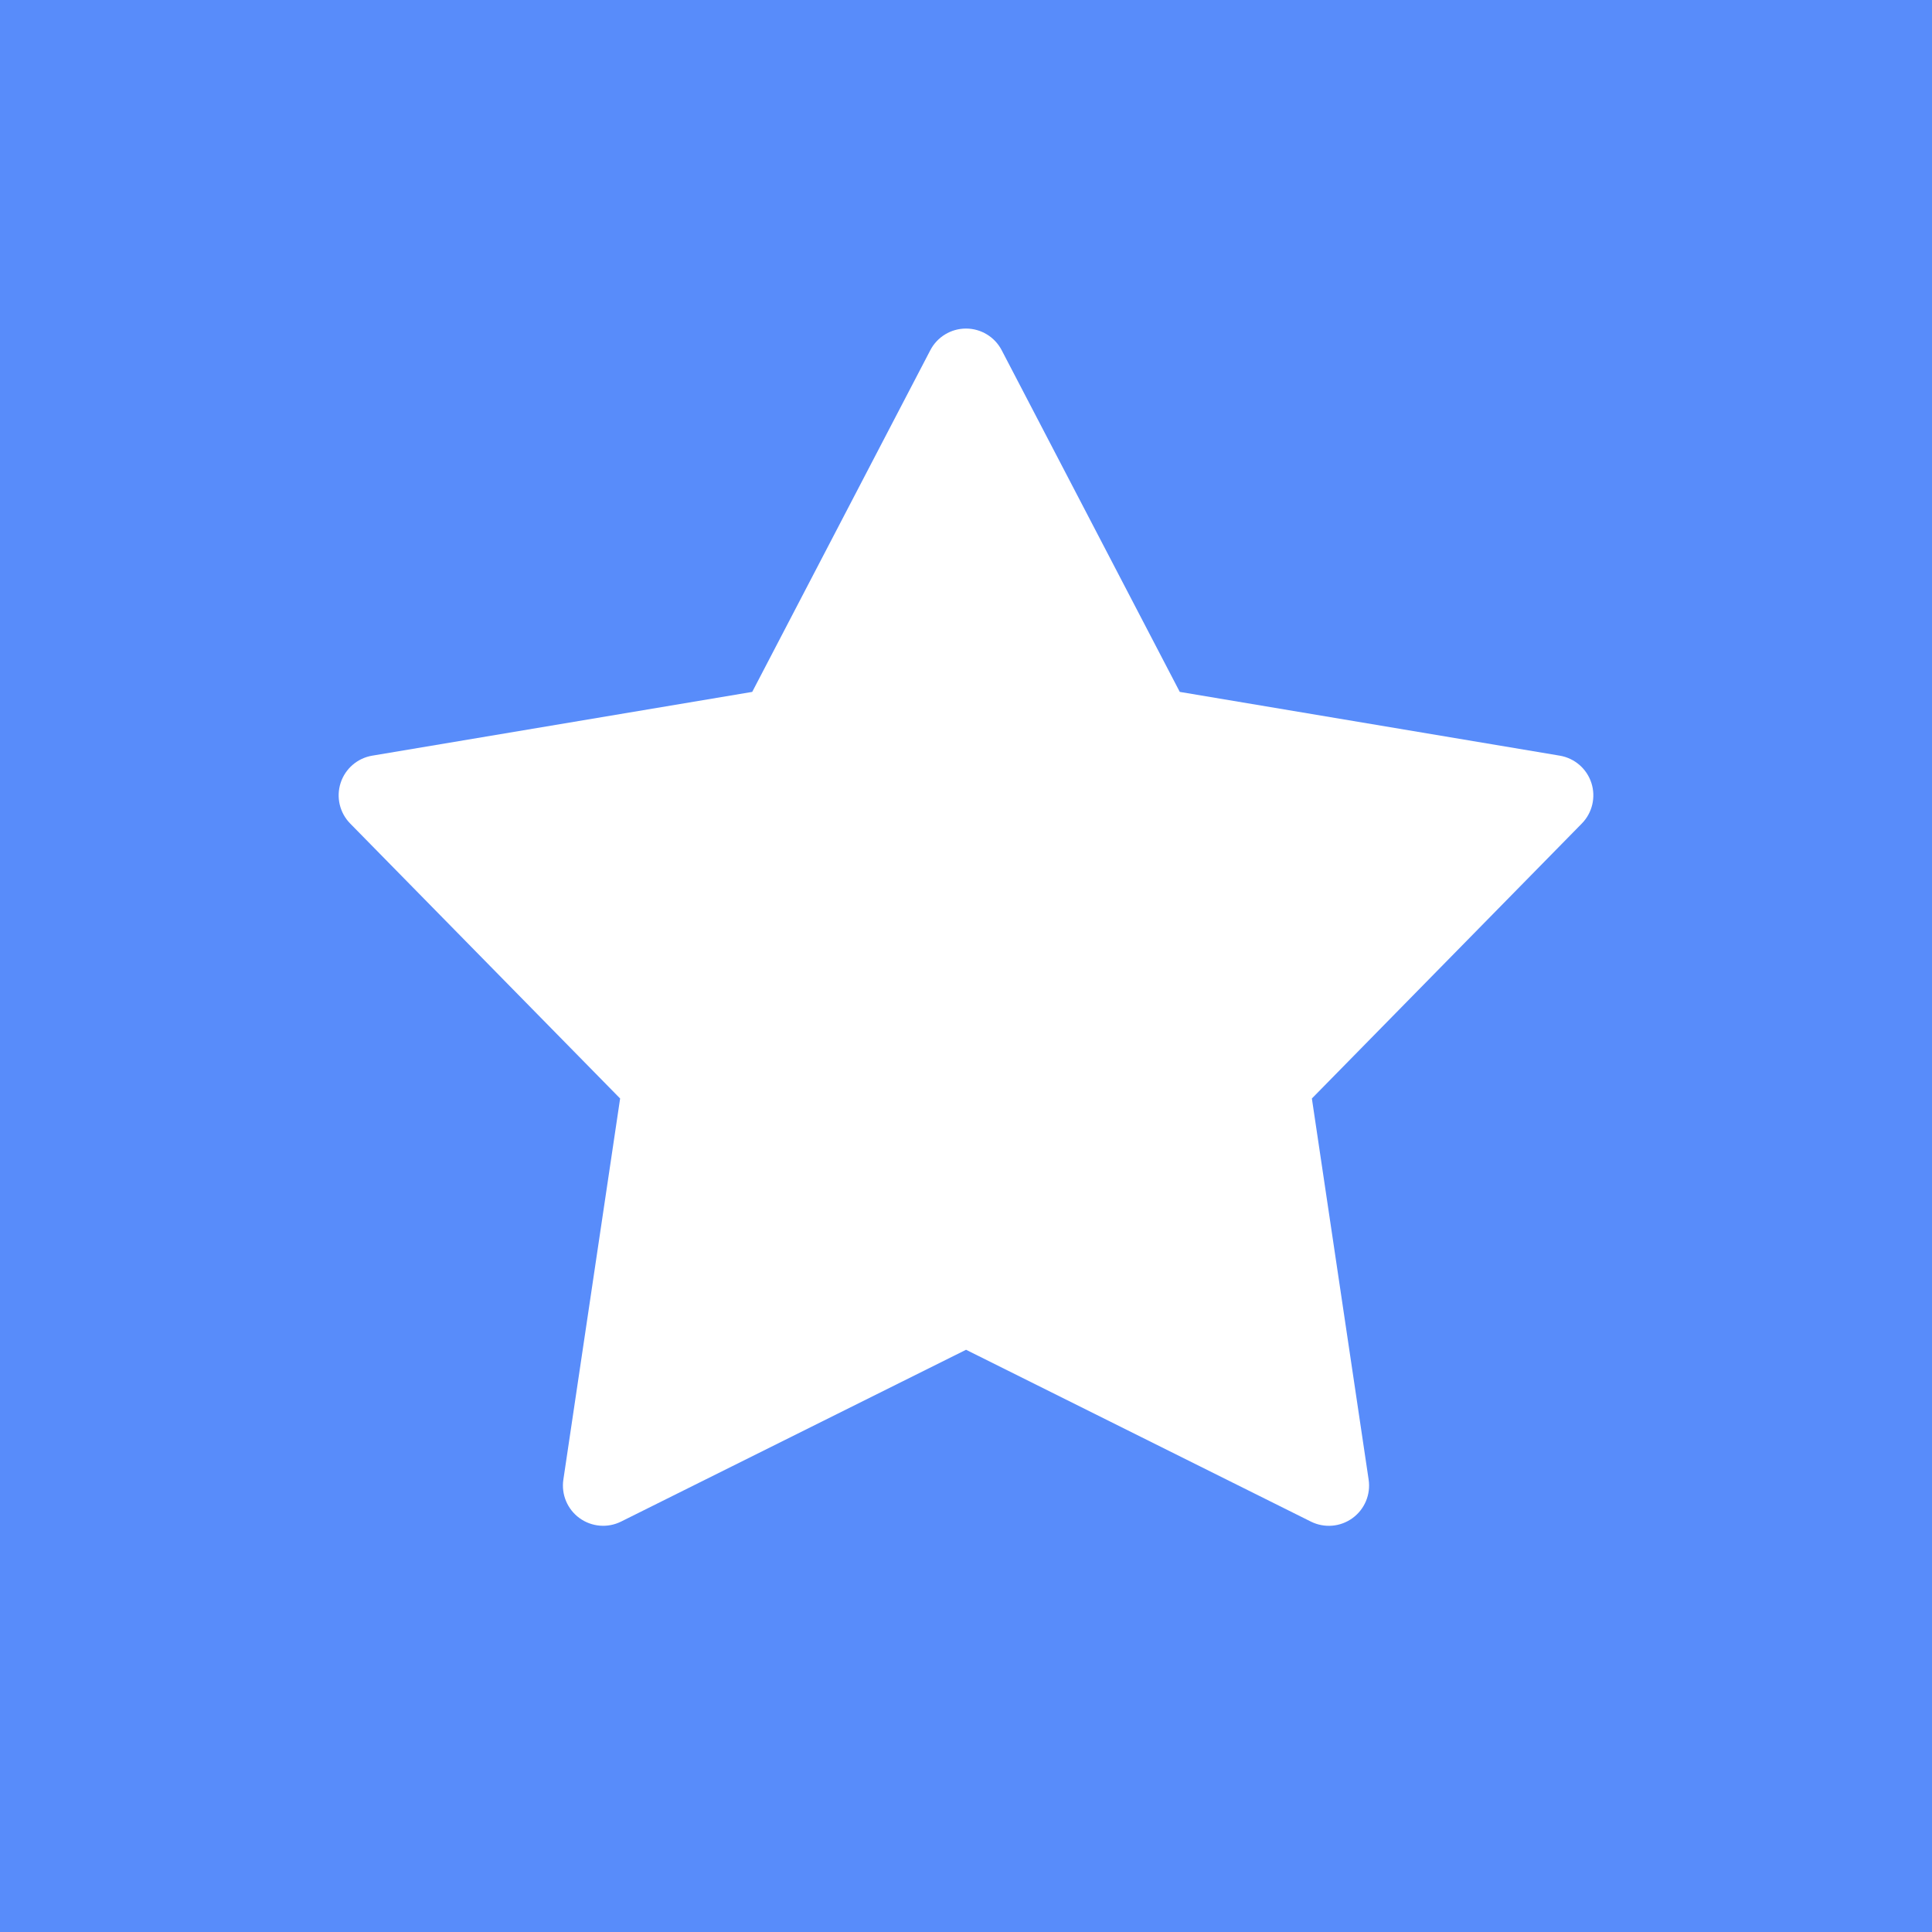
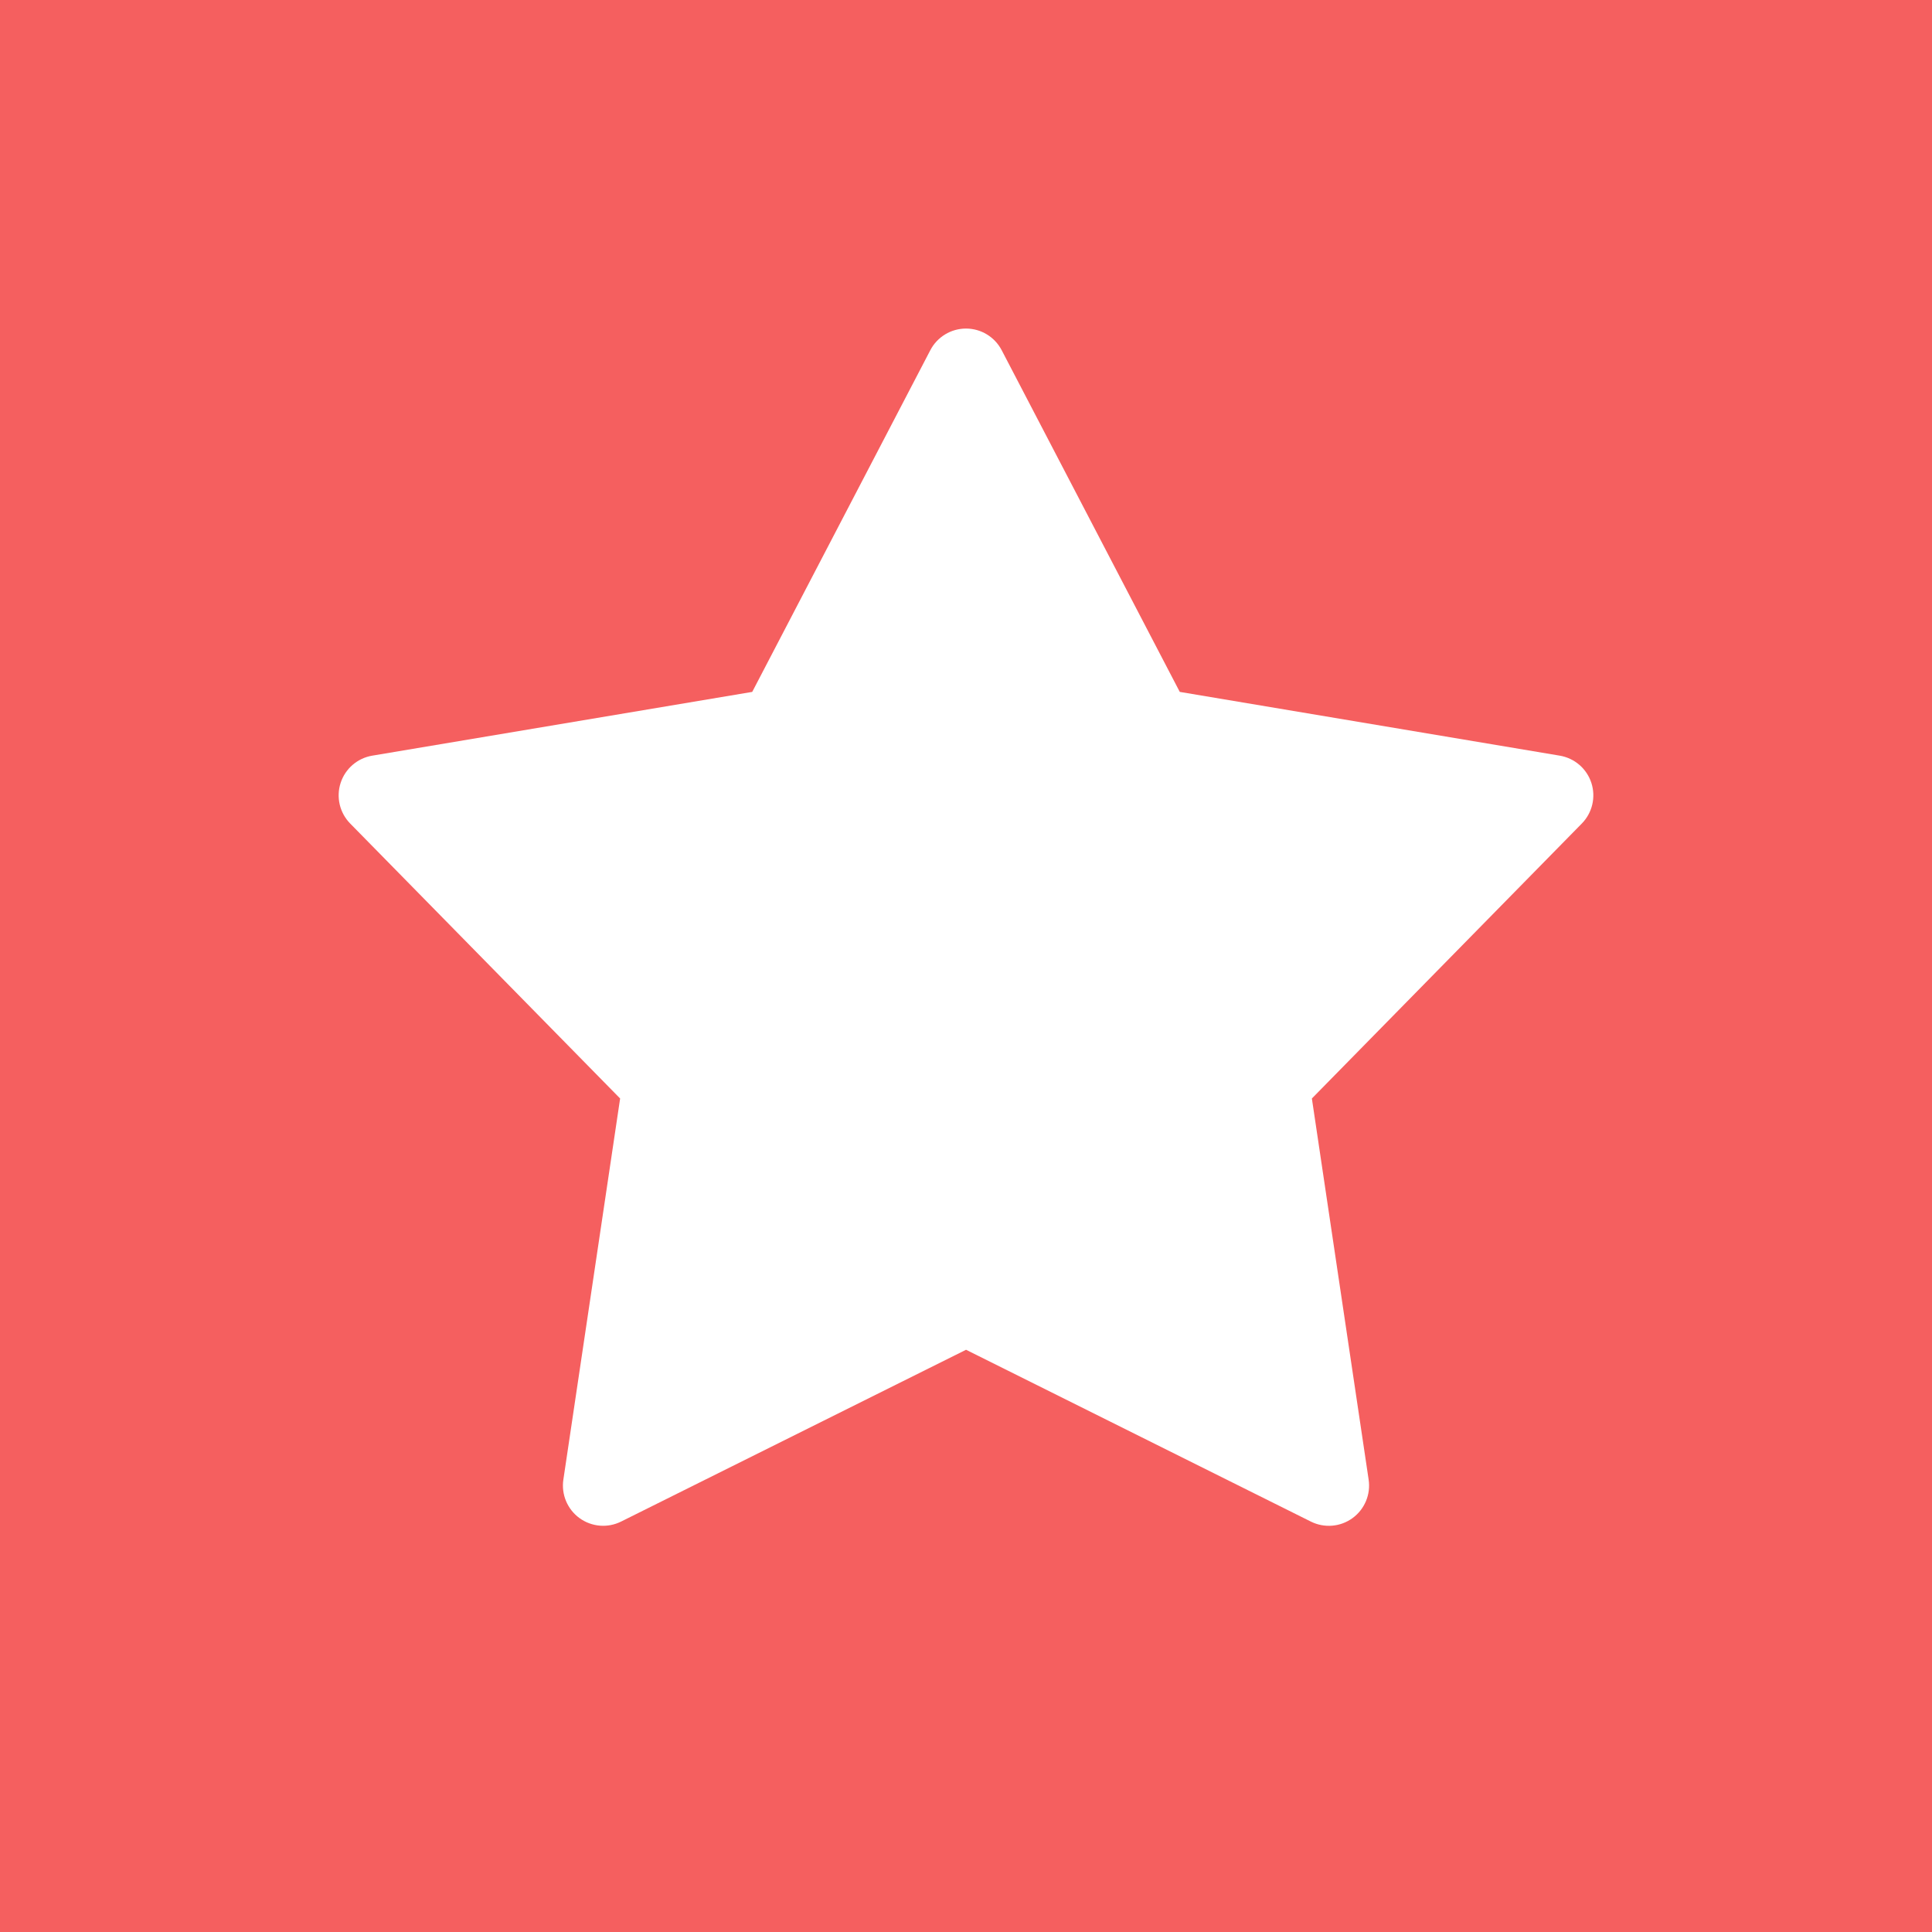
<svg xmlns="http://www.w3.org/2000/svg" t="1793711301567" class="icon" viewBox="0 0 1024 1024" version="1.1" p-id="12929" width="200" height="200">
-   <path d="M0 0h1024v1024H0z" fill="#588cfa" p-id="12930" />
+   <path d="M0 0h1024v1024H0z" fill="#F55F5F" p-id="12930" />
  <path d="M512 715.418l-182.784 91.034a21.325 21.325 0 0 1-30.618-22.246l30.08-201.984-143.053-145.715a21.325 21.325 0 0 1 11.674-35.994l201.395-33.792 94.387-181.094a21.325 21.325 0 0 1 37.837 0l94.387 181.094 201.395 33.792a21.325 21.325 0 0 1 11.674 35.994l-143.053 145.715 30.08 201.984a21.325 21.325 0 0 1-30.592 22.272L512 715.392z" fill="#FFFFFF" p-id="12931" />
</svg>
